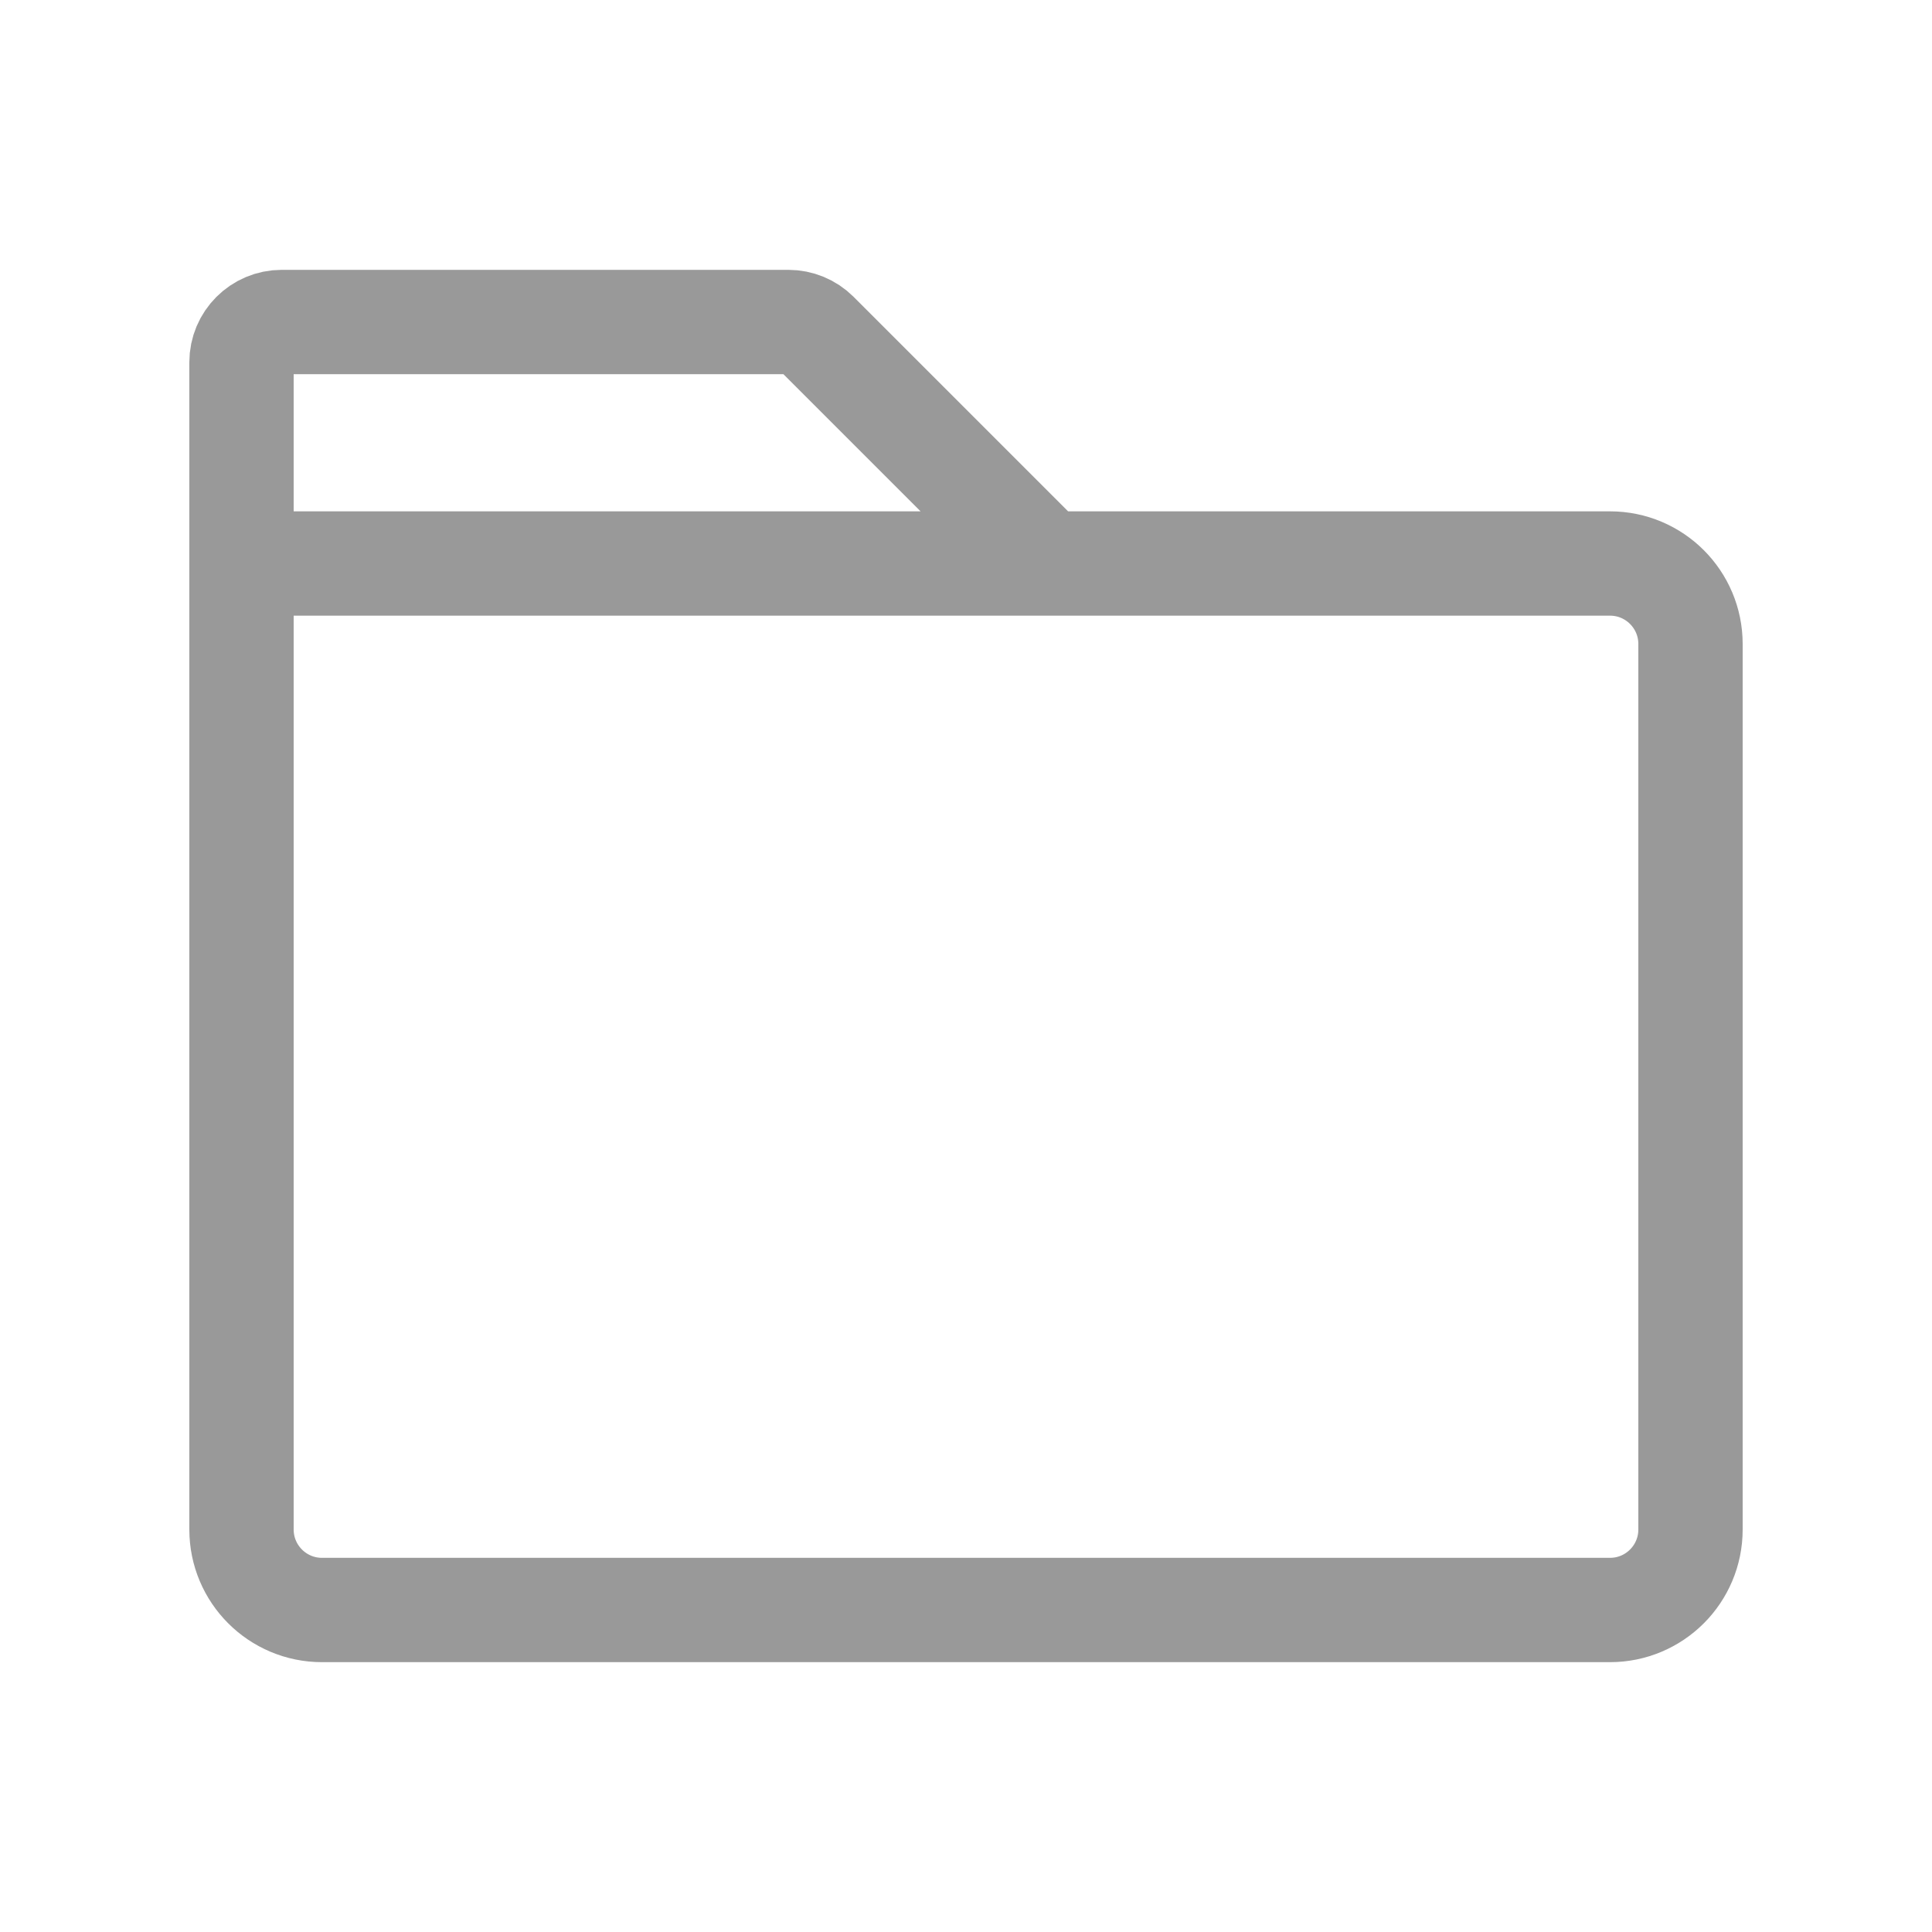
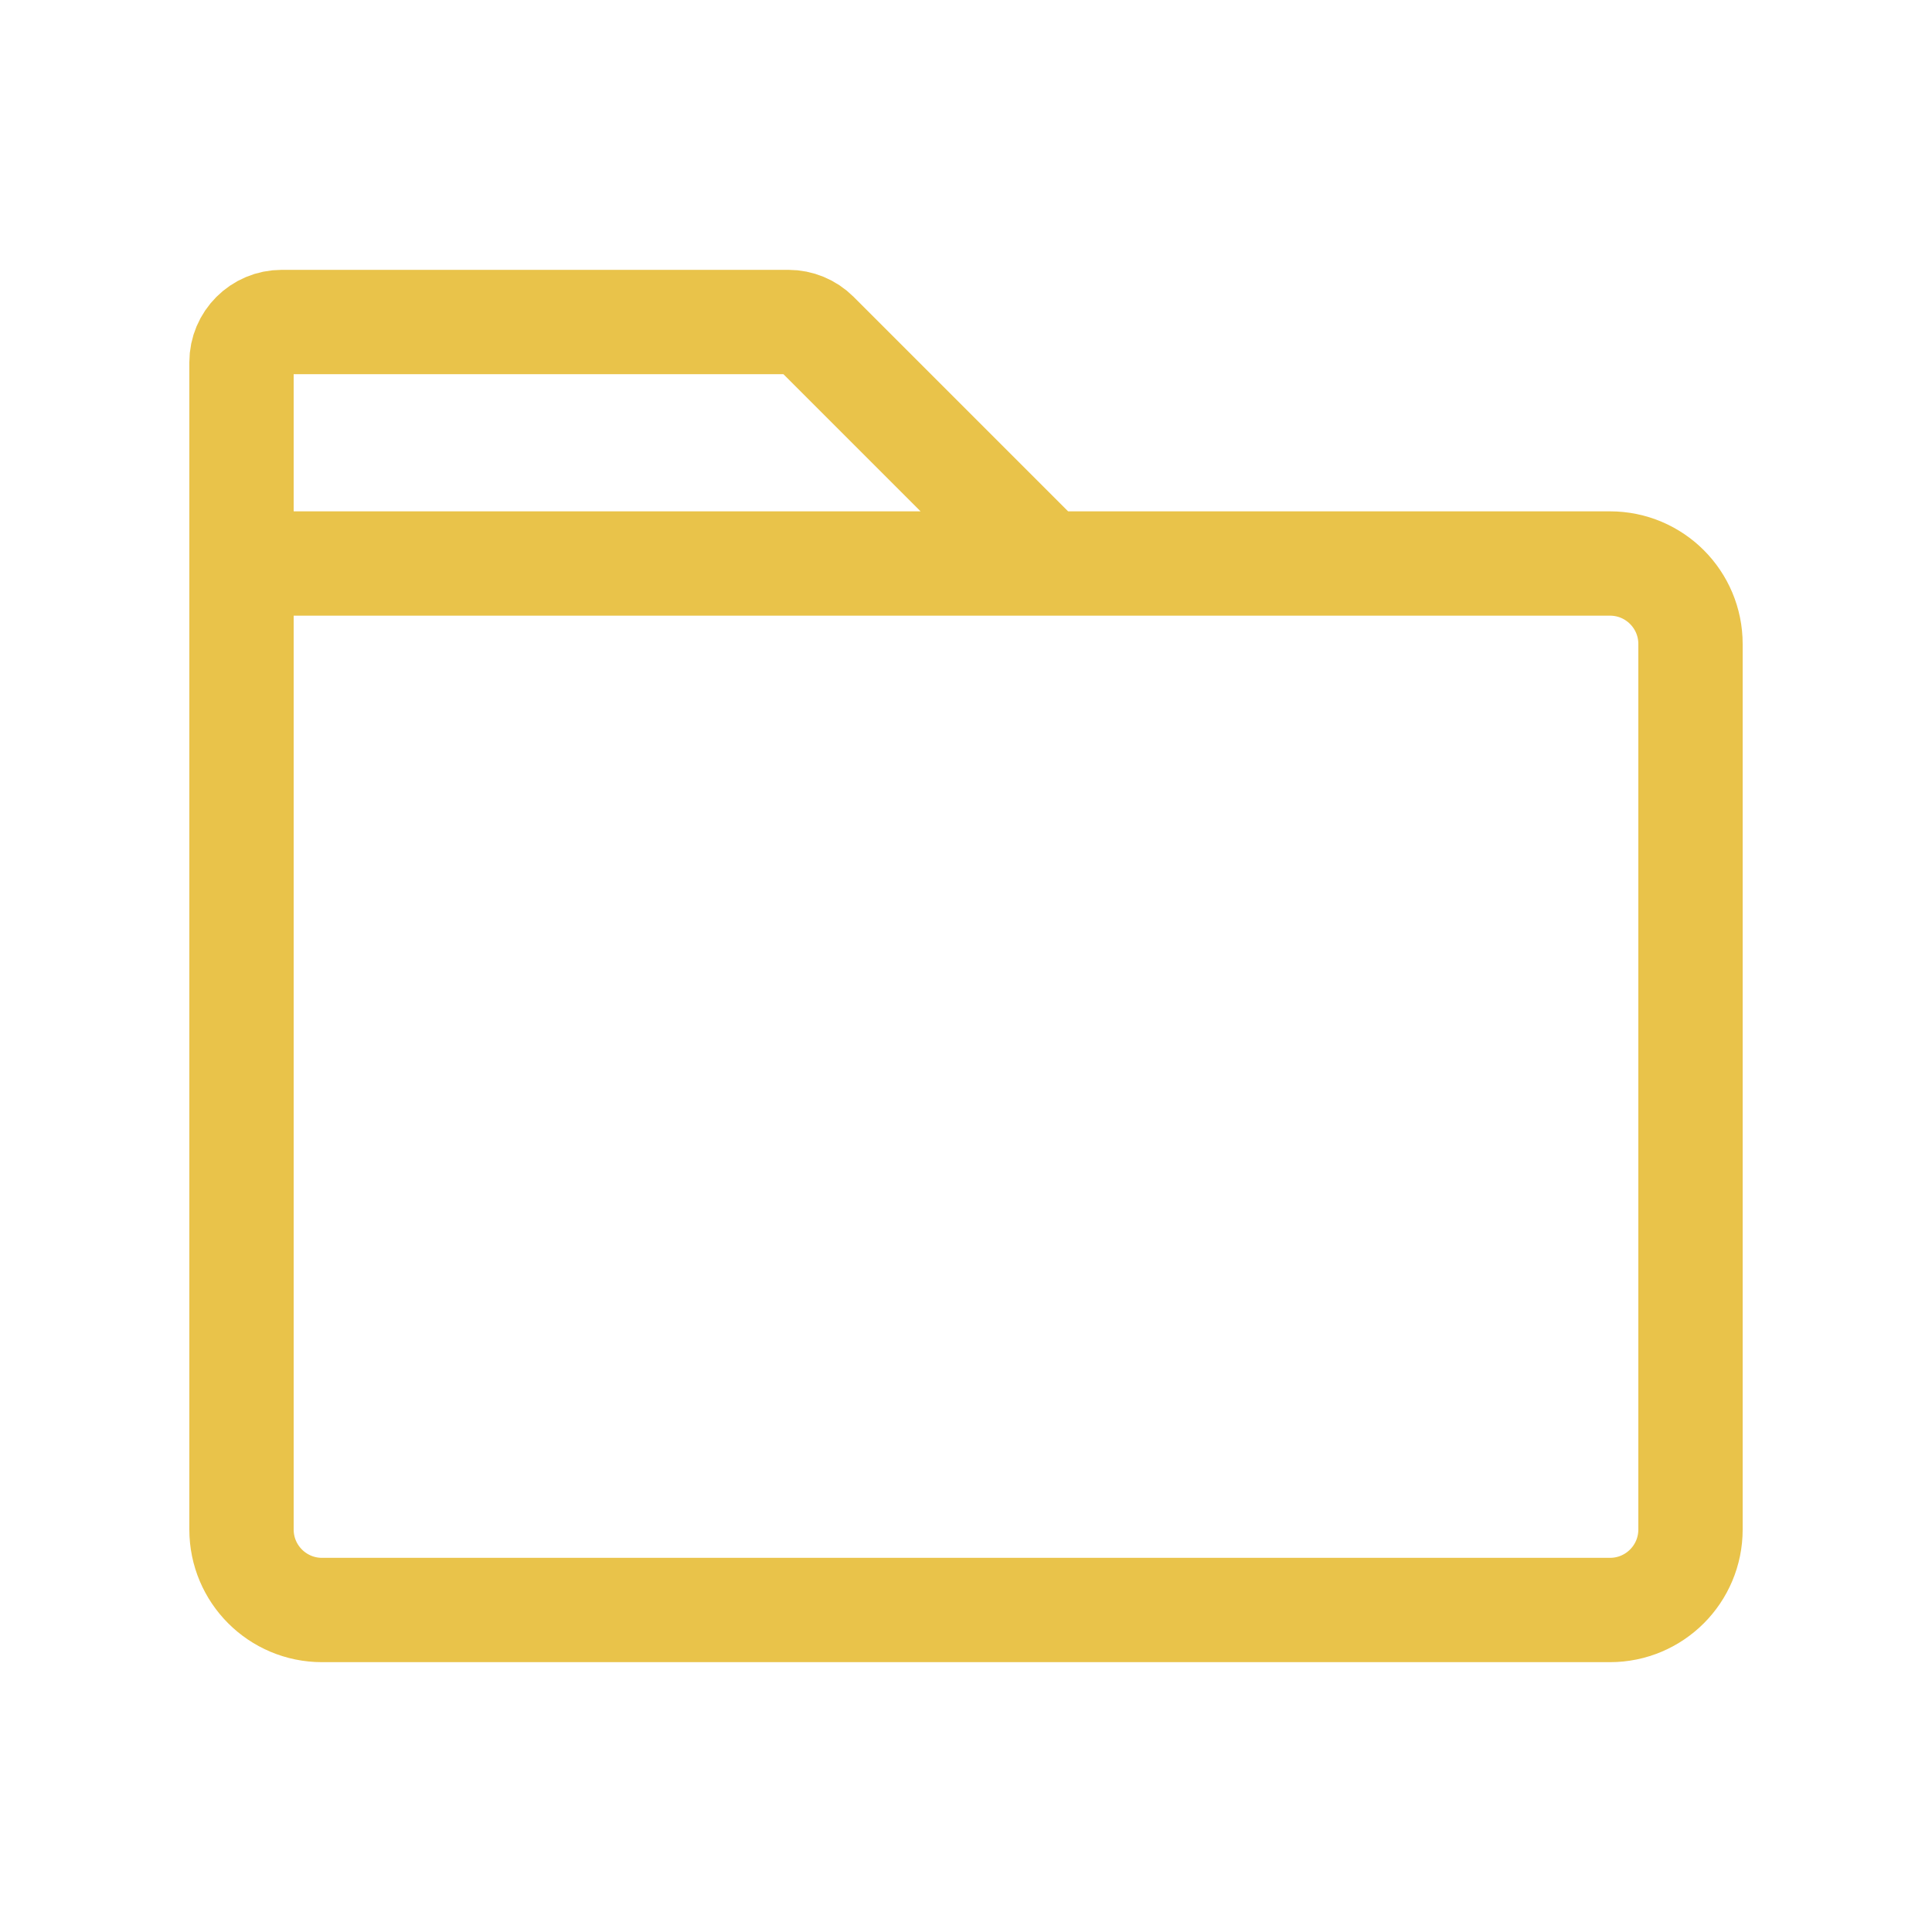
<svg xmlns="http://www.w3.org/2000/svg" width="800" height="800" viewBox="0 0 24 24">
  <g stroke-width="1.296" fill="none" fill-rule="evenodd">
    <path d="M0 0h24v24H0z" />
-     <path d="M3 7h17a1 1 0 0 1 1 1v11a1 1 0 0 1-1 1H4a1 1 0 0 1-1-1V7ZM3 4.5a.5.5 0 0 1 .5-.5h6.293a.5.5 0 0 1 .353.146L13 7H3V4.5Z" stroke="#999" stroke-linecap="round" />
+     <path d="M3 7h17a1 1 0 0 1 1 1v11a1 1 0 0 1-1 1H4a1 1 0 0 1-1-1V7ZM3 4.5a.5.5 0 0 1 .5-.5h6.293a.5.5 0 0 1 .353.146L13 7H3V4.5Z" stroke="#E9C34A" stroke-linecap="round" />
  </g>
</svg>
